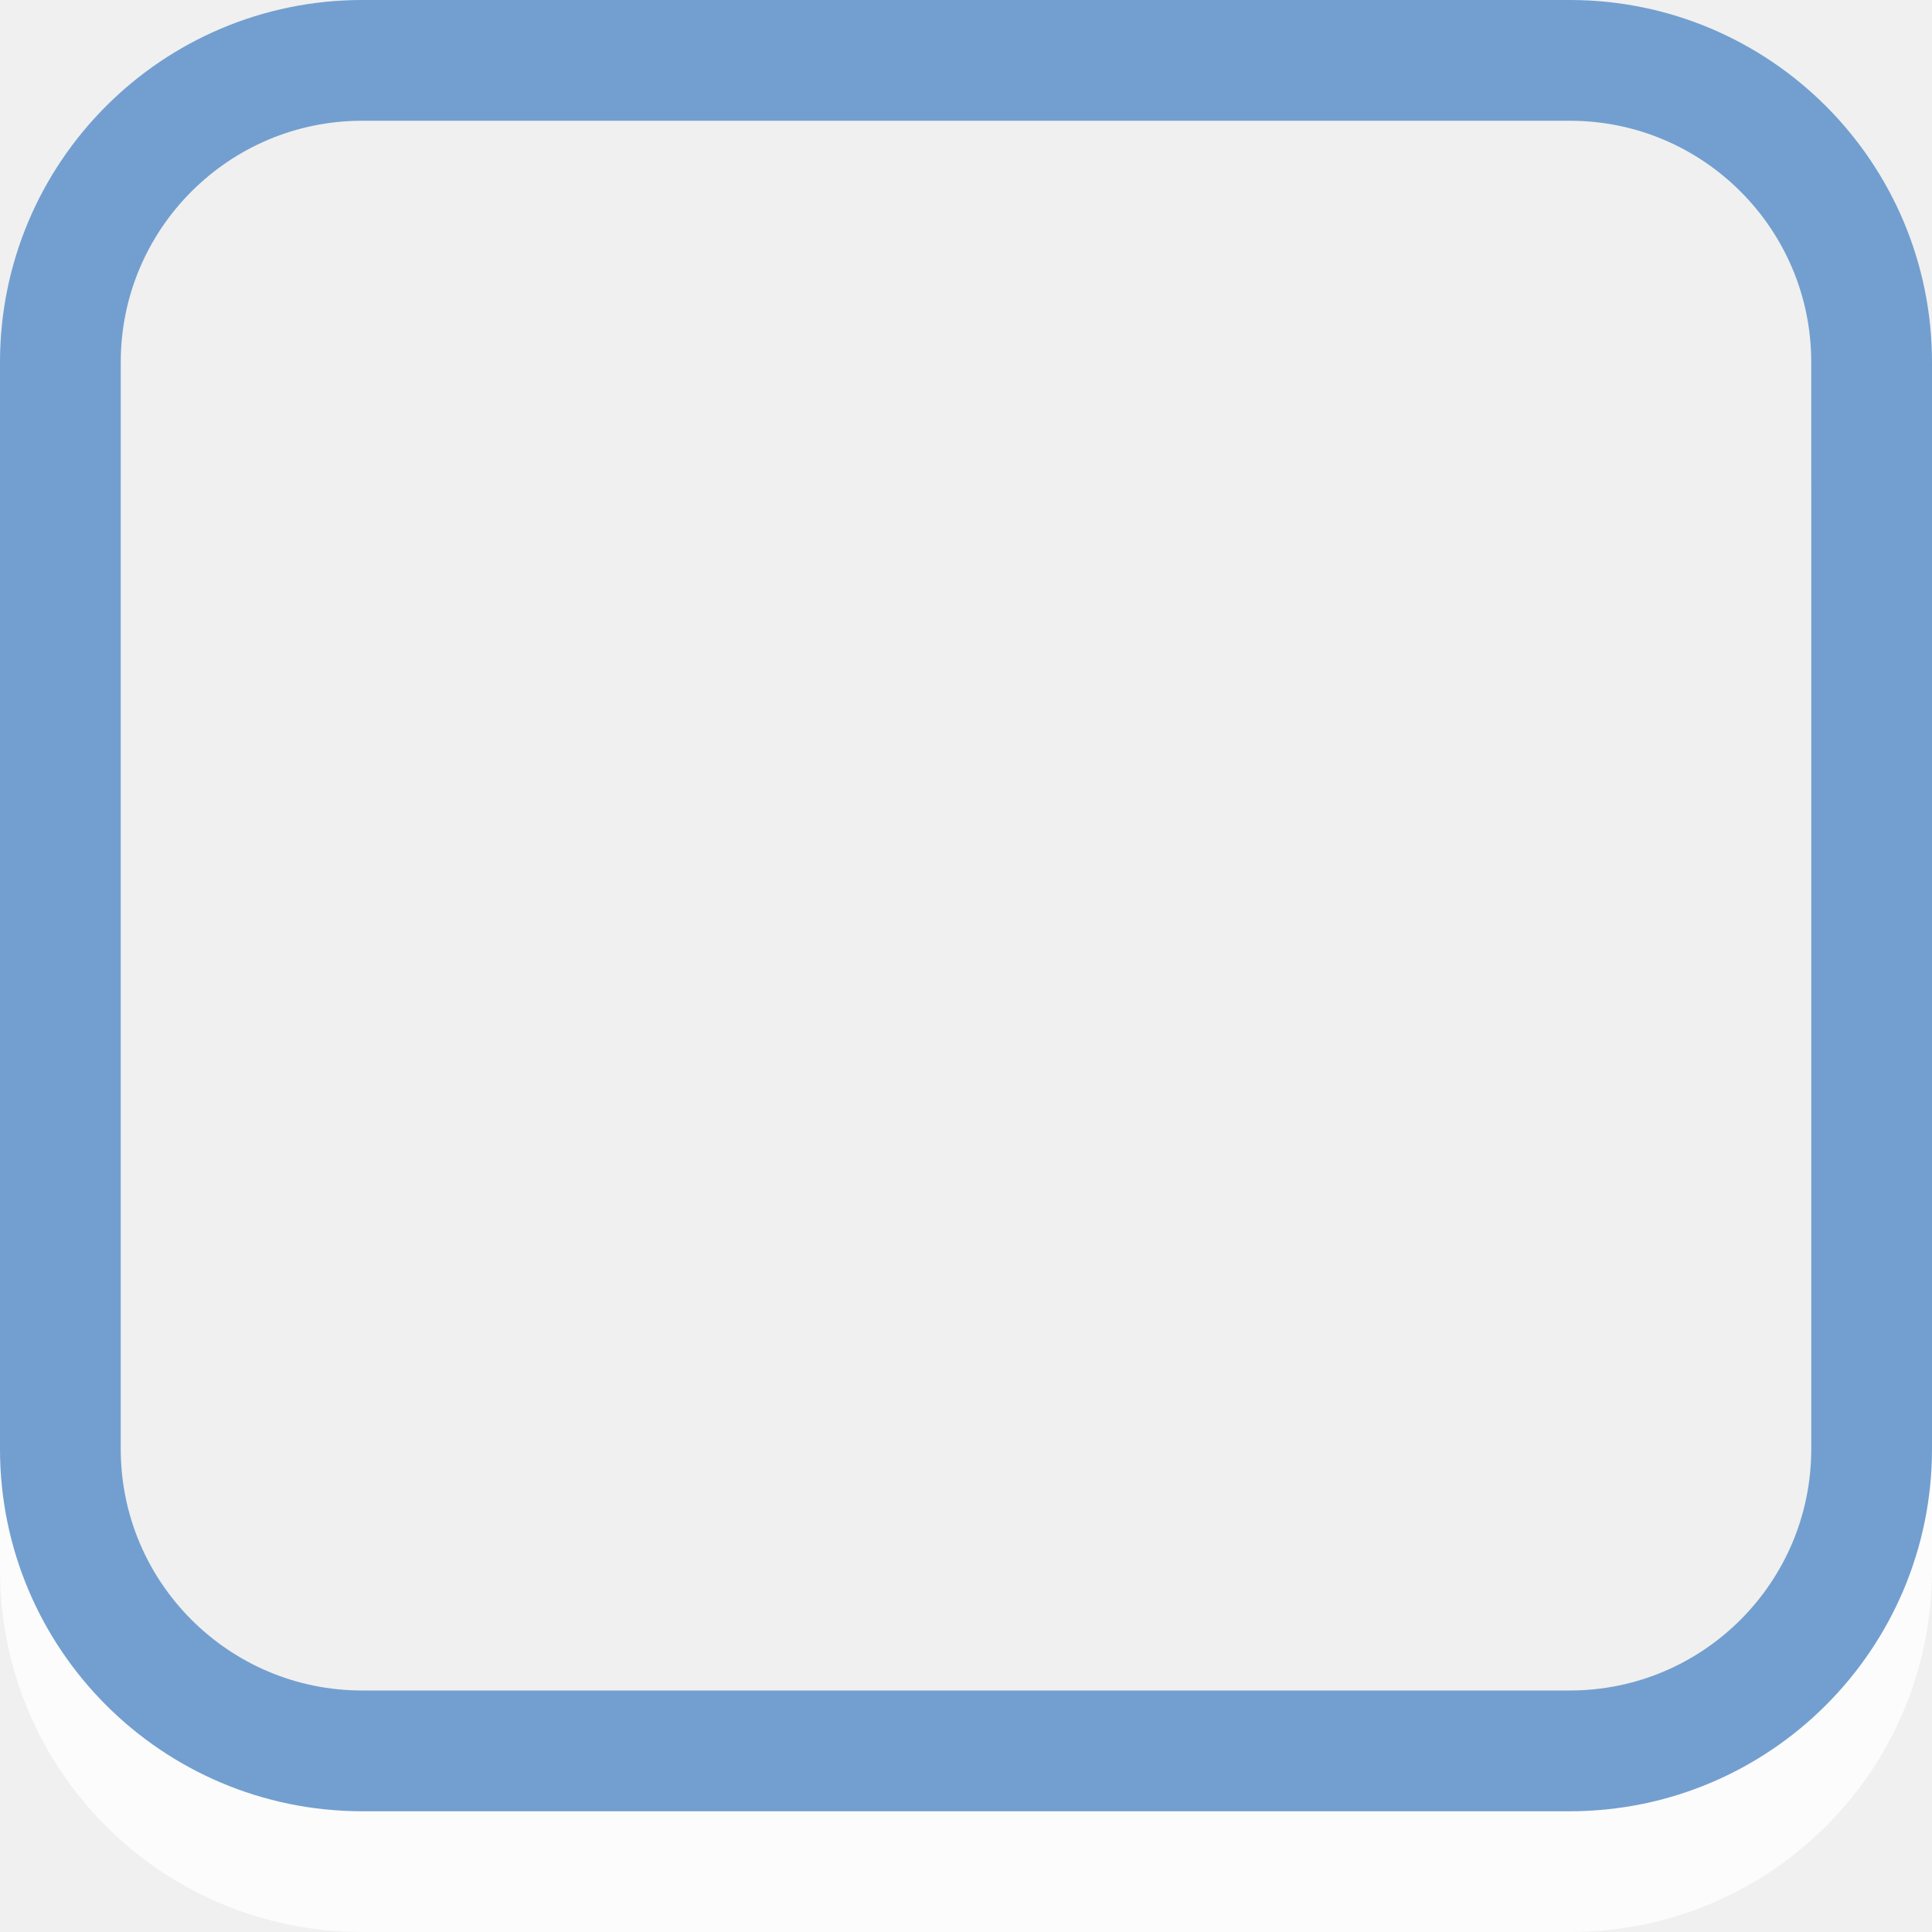
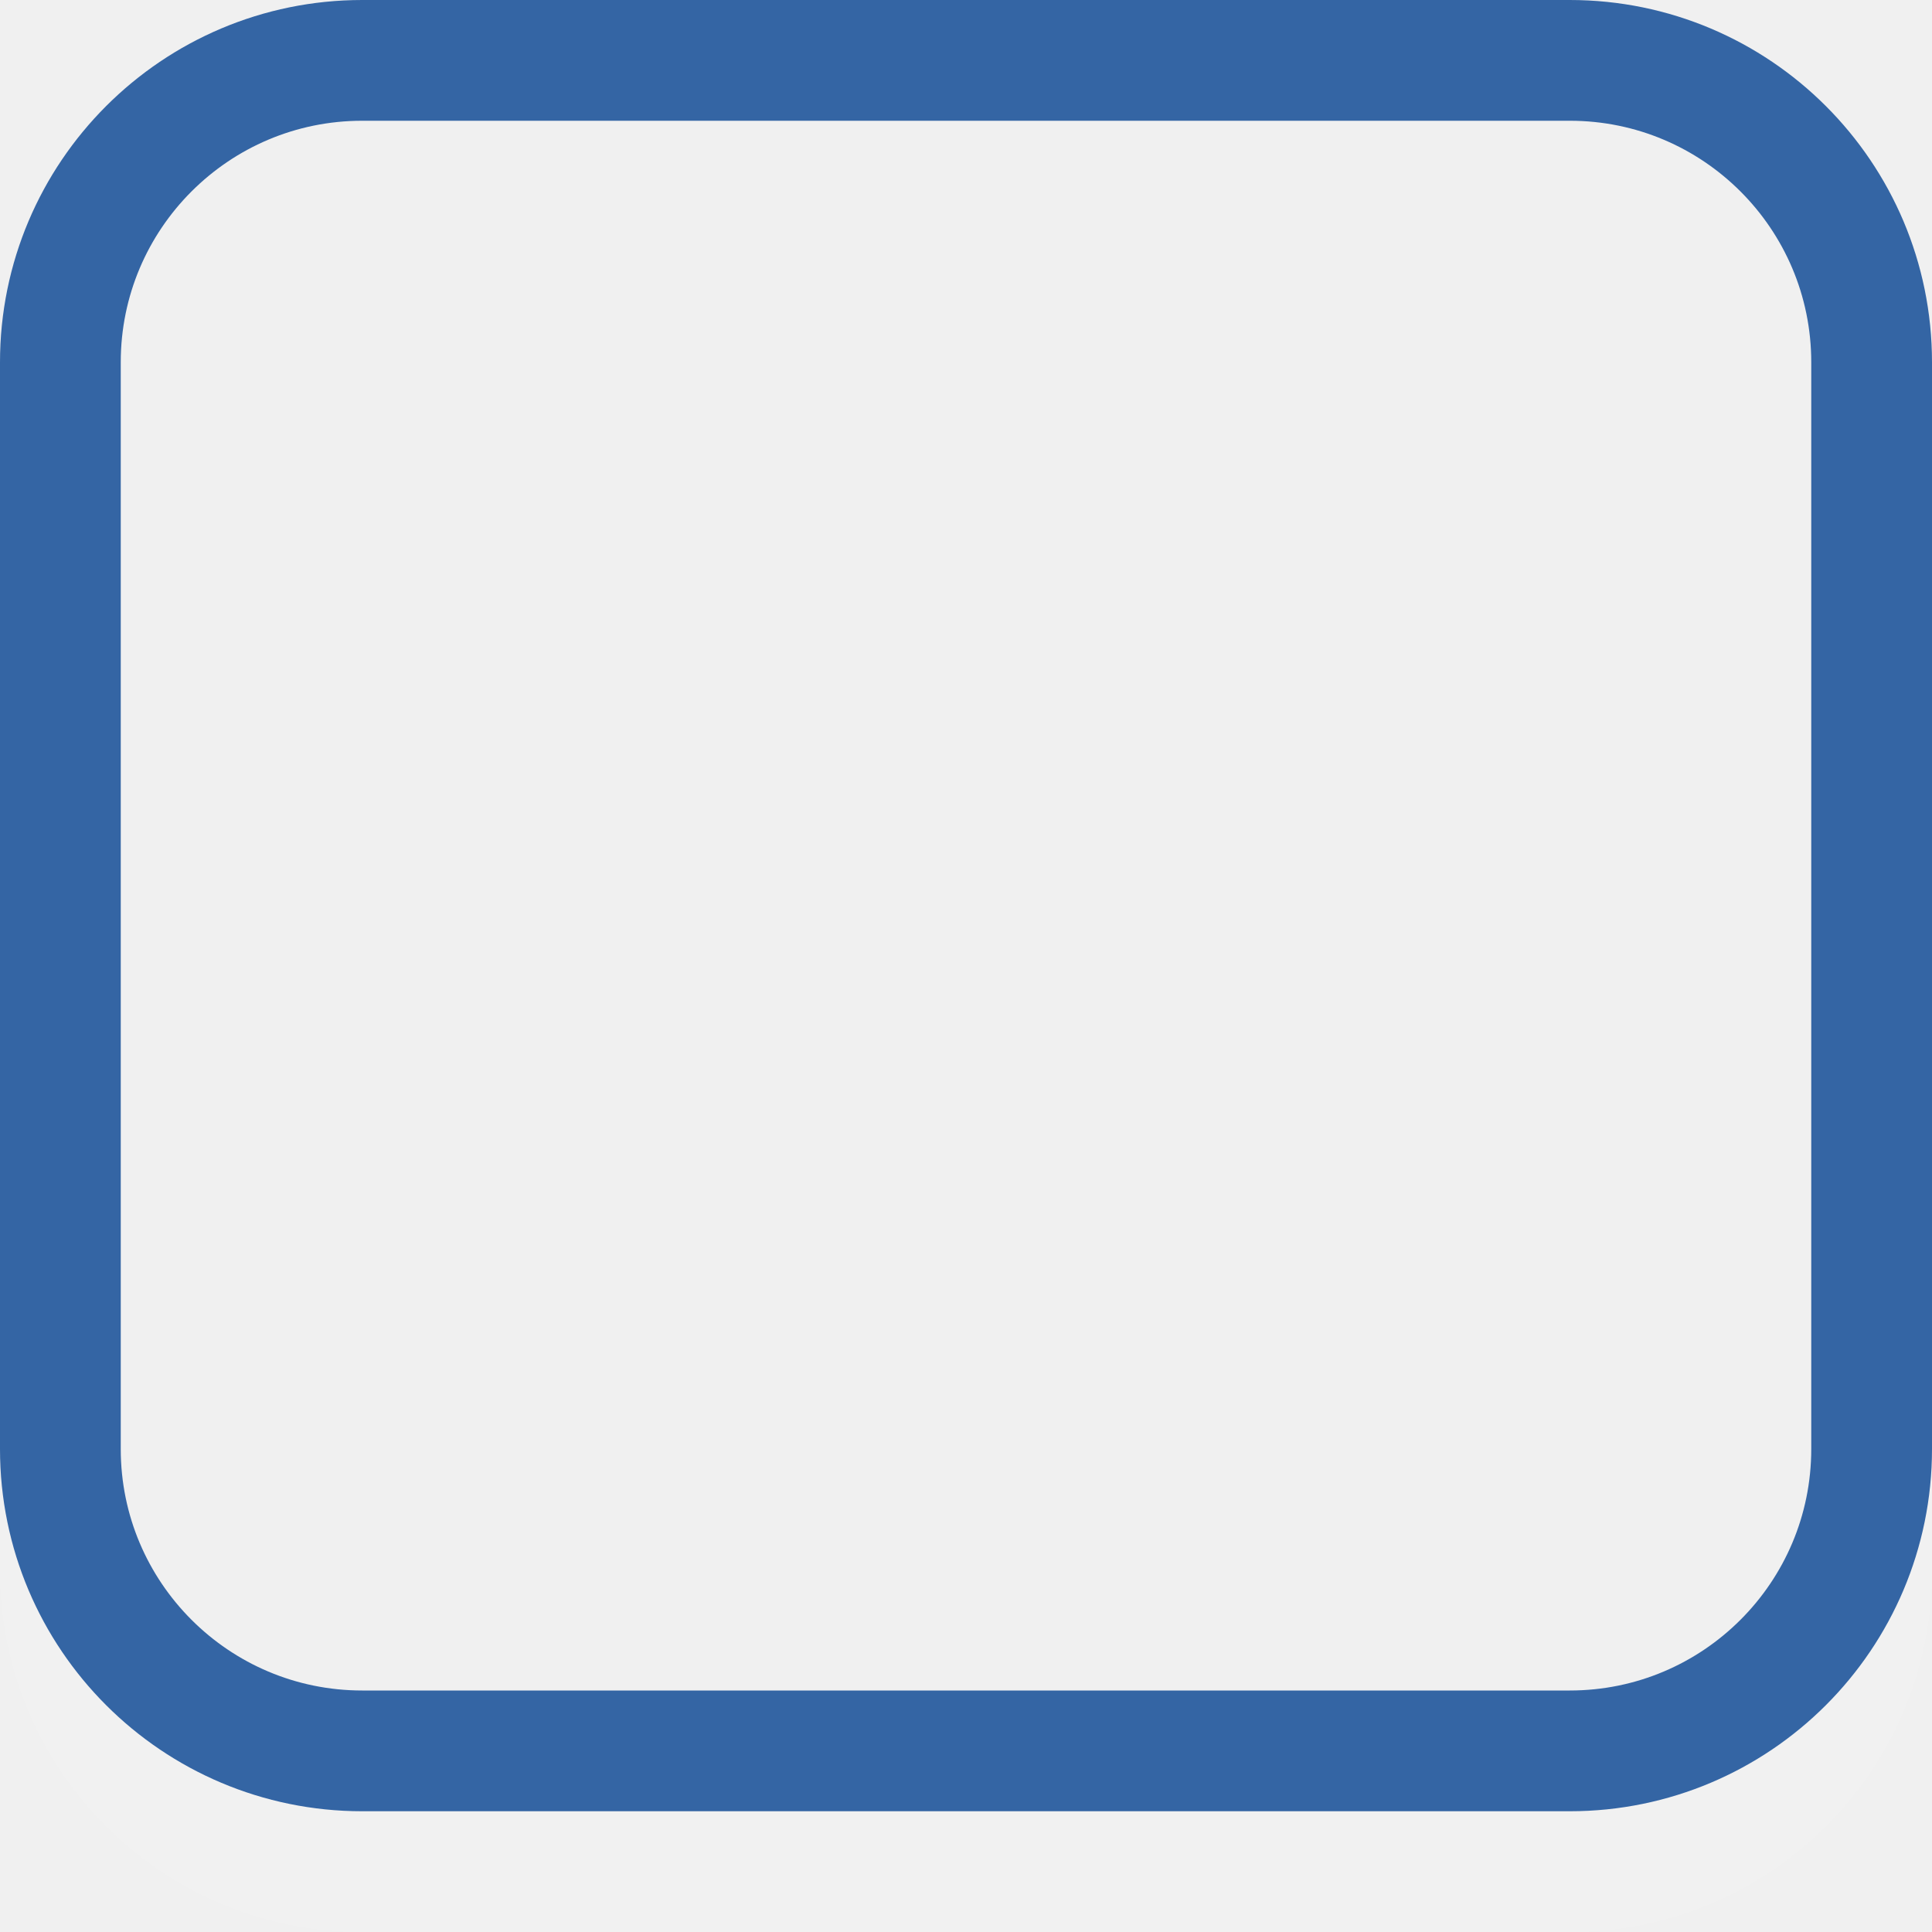
- <svg xmlns="http://www.w3.org/2000/svg" xmlns:xlink="http://www.w3.org/1999/xlink" height="16px" width="16px" version="1.1" id="svg2">
-   <defs id="defs12">
-     <linearGradient id="linearGradient3006">
-       <stop id="stop3008" offset="0" style="stop-color:#729fcf;stop-opacity:1" />
-       <stop id="stop3010" offset="1" style="stop-color:#9ebdde;stop-opacity:1;" />
-     </linearGradient>
-     <linearGradient xlink:href="#linearGradient3845" id="linearGradient3851" x1="8" y1="1.537" x2="8" y2="13.463" gradientUnits="userSpaceOnUse" />
-     <linearGradient id="linearGradient3845">
-       <stop style="stop-color:#b2b6b2;stop-opacity:1" offset="0" id="stop3847" />
-       <stop style="stop-color:#bdbfbd;stop-opacity:1" offset="1" id="stop3849" />
-     </linearGradient>
-   </defs>
-   <path style="enable-background:accumulate;color:#000000;stroke:#ffffff;stroke-opacity:1;opacity:0.8" d="m15.5,4,0,9c0,1.385-1.115,2.5-2.5,2.5h-10c-1.385,0-2.5-1.115-2.5-2.5v-9" stroke="#f5f5f5" stroke-miterlimit="4" stroke-width="1" fill="none" id="path6" />
-   <rect ry="2.5" rx="2.5" y="0.5" x="0.5" height="14" width="15" id="rect17861" style="color:#000000;fill:none;stroke:#729fcf;stroke-width:1;stroke-miterlimit:4;stroke-opacity:1;stroke-dasharray:none;marker:none;visibility:visible;display:inline;overflow:visible;enable-background:accumulate" />
+ <svg xmlns="http://www.w3.org/2000/svg" width="16px" height="16px" id="svg33222" version="1.1">
+   <defs id="defs33224" />
+   <g id="layer1">
+     <path style="color:#000000;fill:none;stroke:#ffffff;stroke-width:1;stroke-miterlimit:4;stroke-opacity:1;marker:none;visibility:visible;display:inline;overflow:visible;enable-background:accumulate;opacity:0.1" d="m 15.5,4 0,9 c 0,1.385 -1.115,2.5 -2.5,2.5 l -10,0 c -1.385,0 -2.5,-1.115 -2.5,-2.5 L 0.5,4" id="rect17861-5" />
+     <rect ry="2.5" rx="2.5" y="0.5" x="0.5" height="14" width="15" id="rect17861" style="color:#000000;fill:none;stroke:#3465a4;stroke-width:1;stroke-miterlimit:4;stroke-opacity:1;stroke-dasharray:none;marker:none;visibility:visible;display:inline;overflow:visible;enable-background:accumulate" />
+   </g>
</svg>
